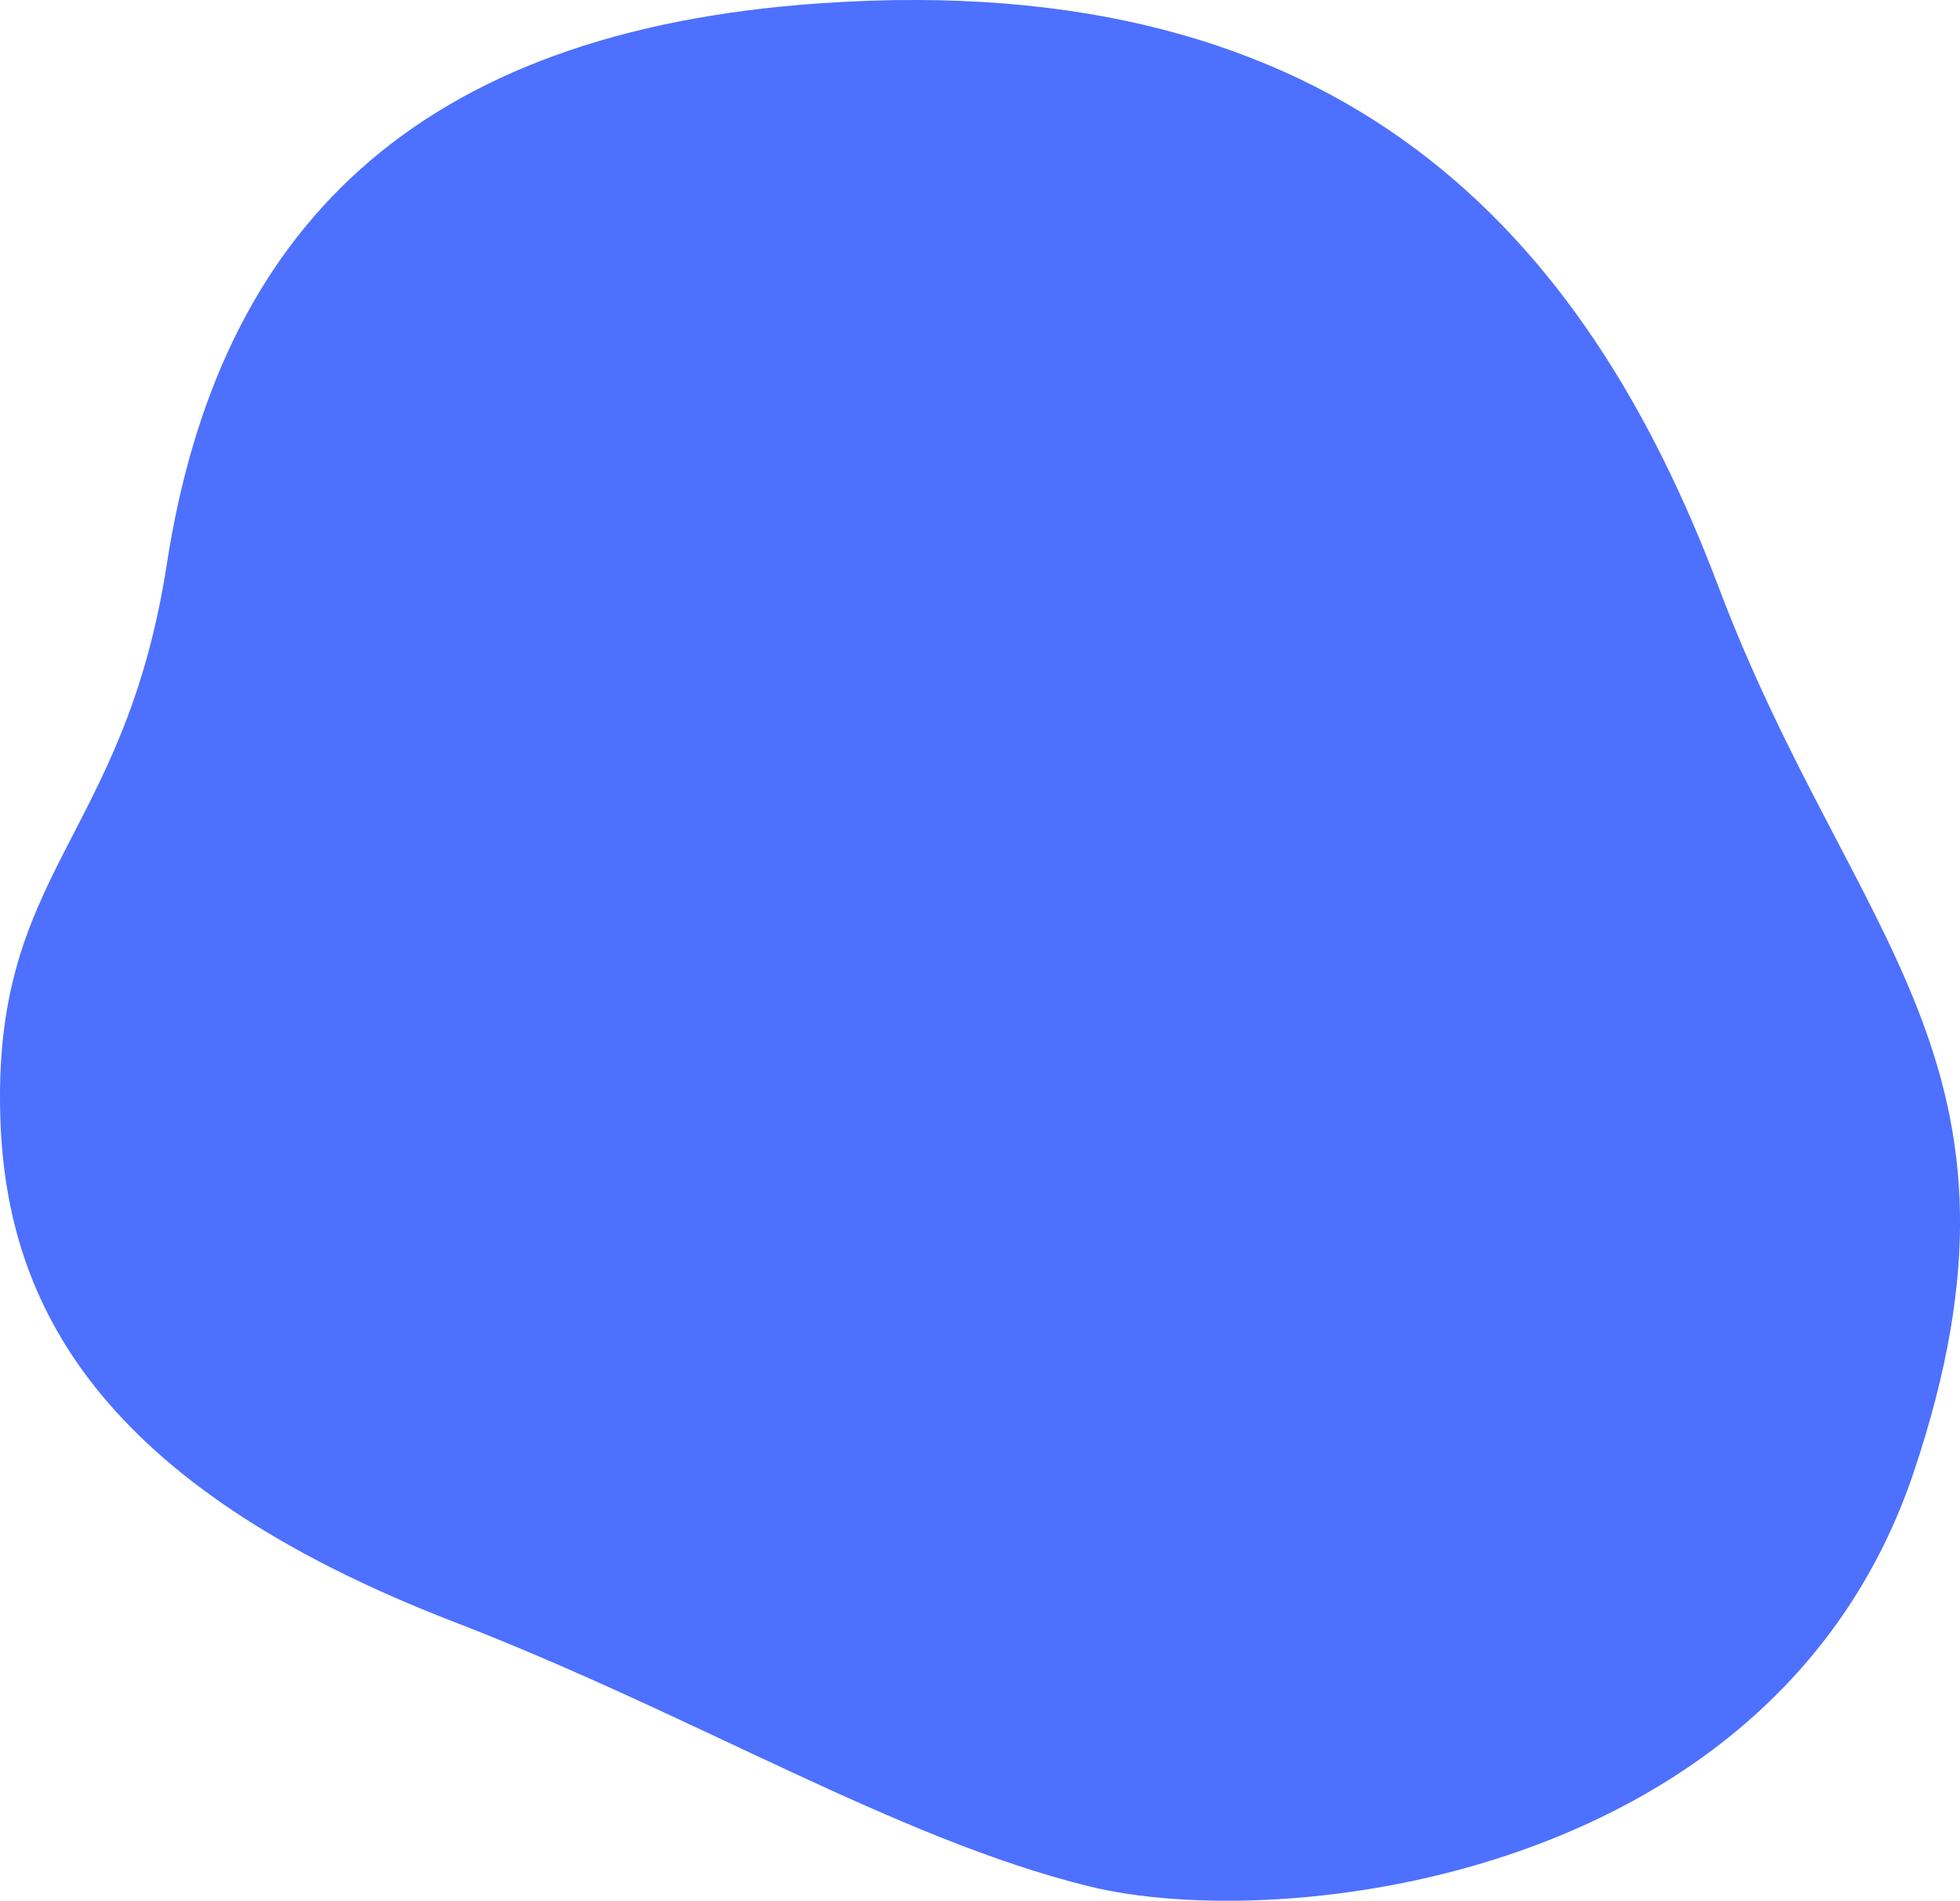
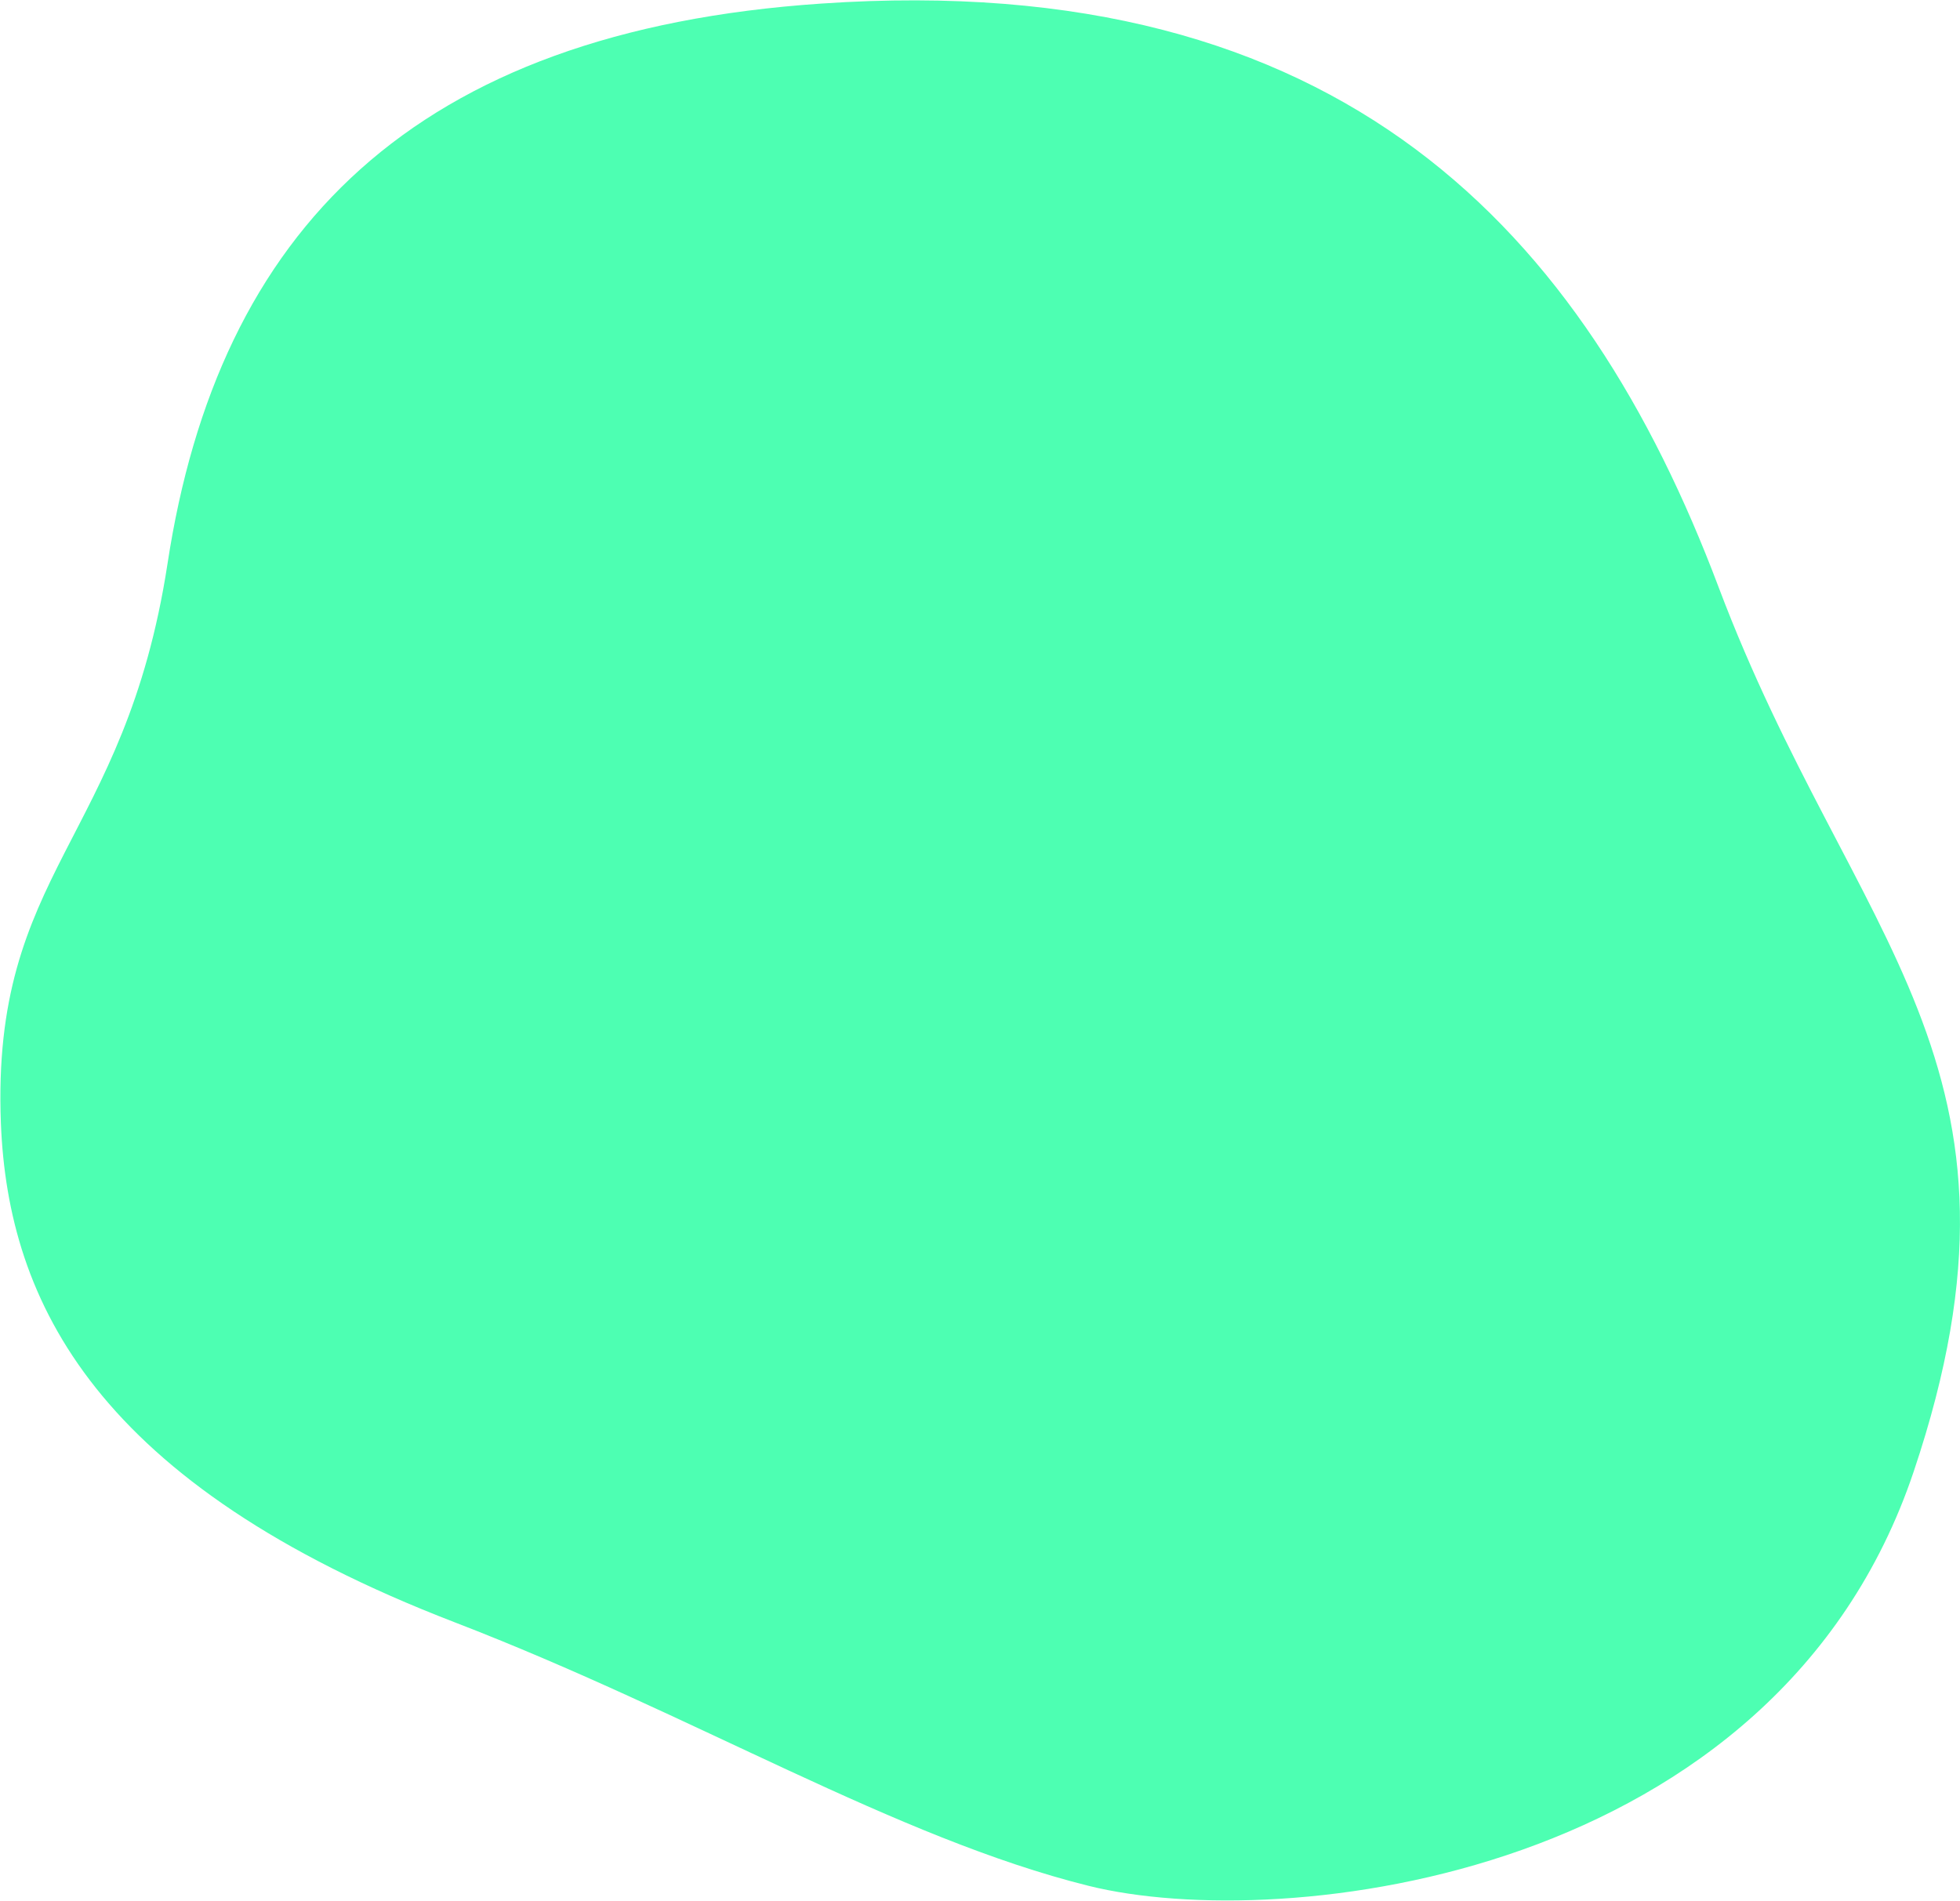
- <svg xmlns="http://www.w3.org/2000/svg" viewBox="0 0 219.98 213.35">
-   <defs>
-     <style>.cls-1{fill:#4d70ff;}</style>
-   </defs>
-   <g id="Capa_2" data-name="Capa 2">
+ <svg xmlns="http://www.w3.org/2000/svg" version="1.1" id="Layer_1" x="0px" y="0px" viewBox="0 0 220 213.4" style="enable-background:new 0 0 220 213.4;" xml:space="preserve">
+   <style type="text/css">
+ 	.st0{fill:#4DFFB2;}
+ </style>
+   <g id="Capa_2">
    <g id="OBJECTS">
-       <path class="cls-1" d="M92.2.36c58.51-4,85.65,25.71,100.68,65.52s37.29,53.51,21.92,99.33-70.9,51.88-92.59,46.52S78,192.49,51,182.07C10.79,166.56.86,146.16.06,126.06-1.07,97.63,13.92,94.45,18.73,63.28,24.51,25.93,46.43,3.47,92.2.36Z" />
+       <path class="st0" d="M92.2,0.4c58.5-4,85.7,25.7,100.7,65.5s37.3,53.5,21.9,99.3s-70.9,51.9-92.6,46.5S78,192.5,51,182.1    c-40.2-15.5-50.1-35.9-50.9-56c-1.1-28.4,13.9-31.6,18.7-62.8C24.5,25.9,46.4,3.5,92.2,0.4z" />
    </g>
  </g>
</svg>
